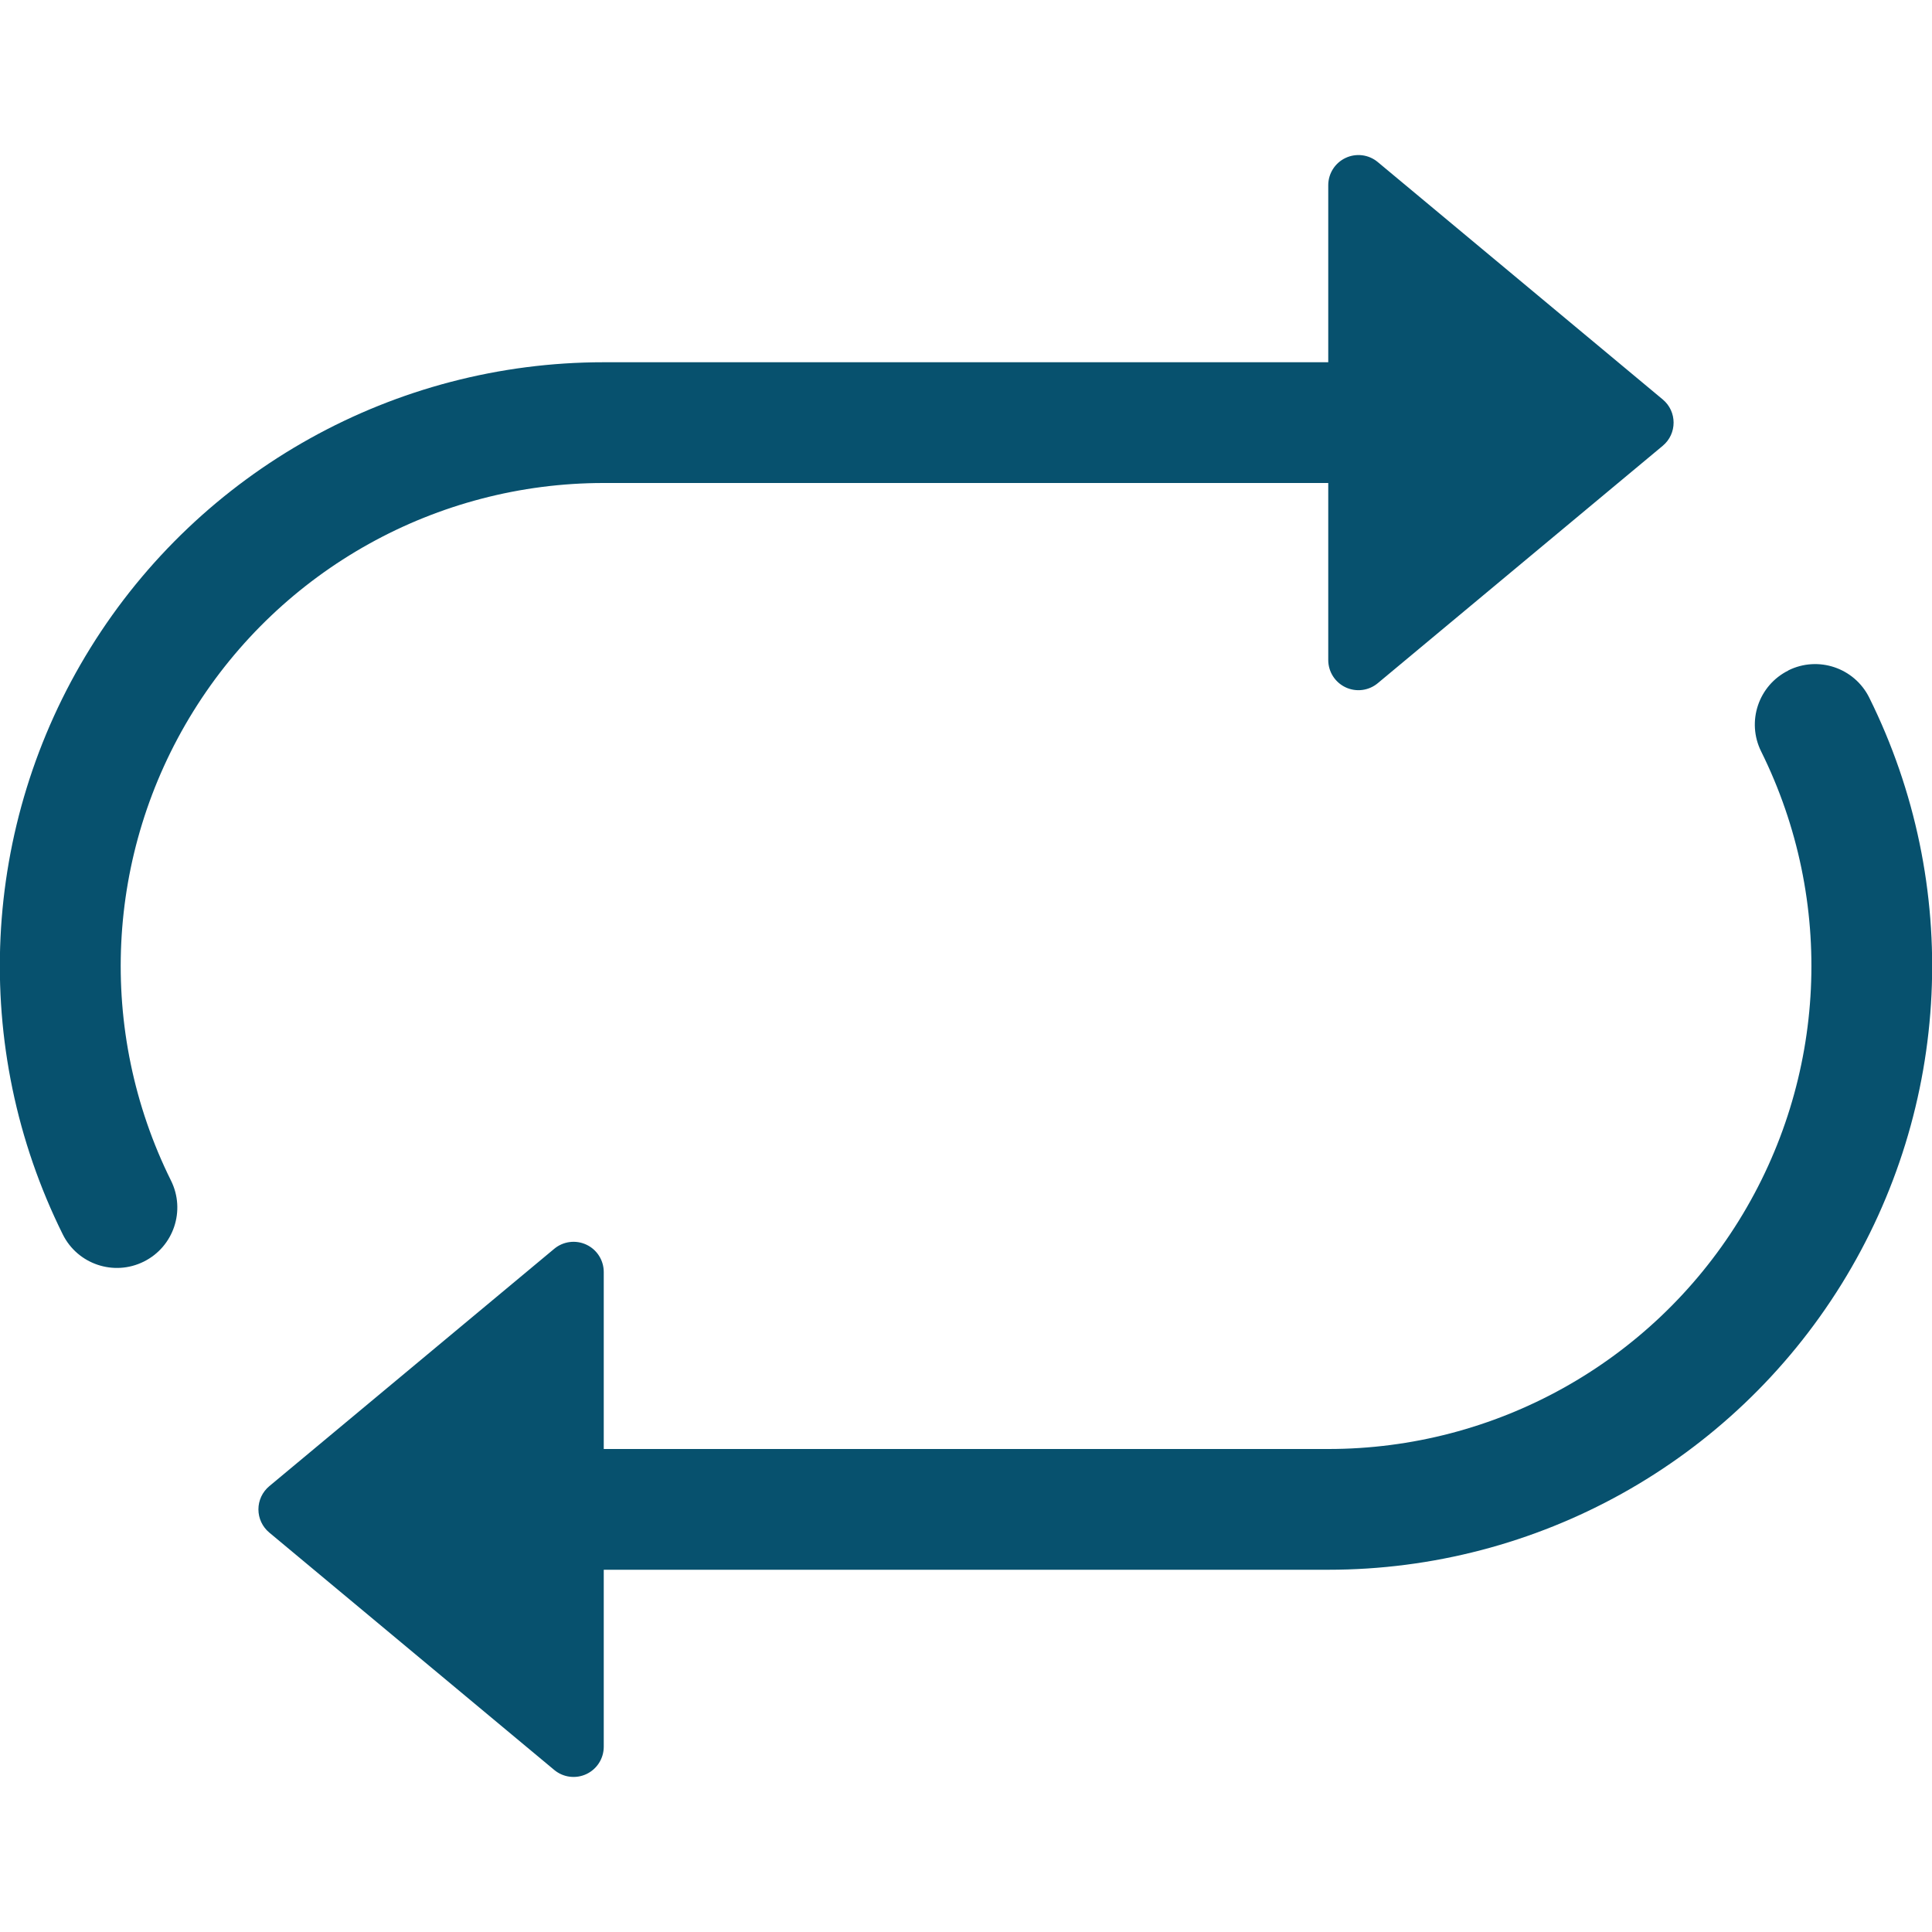
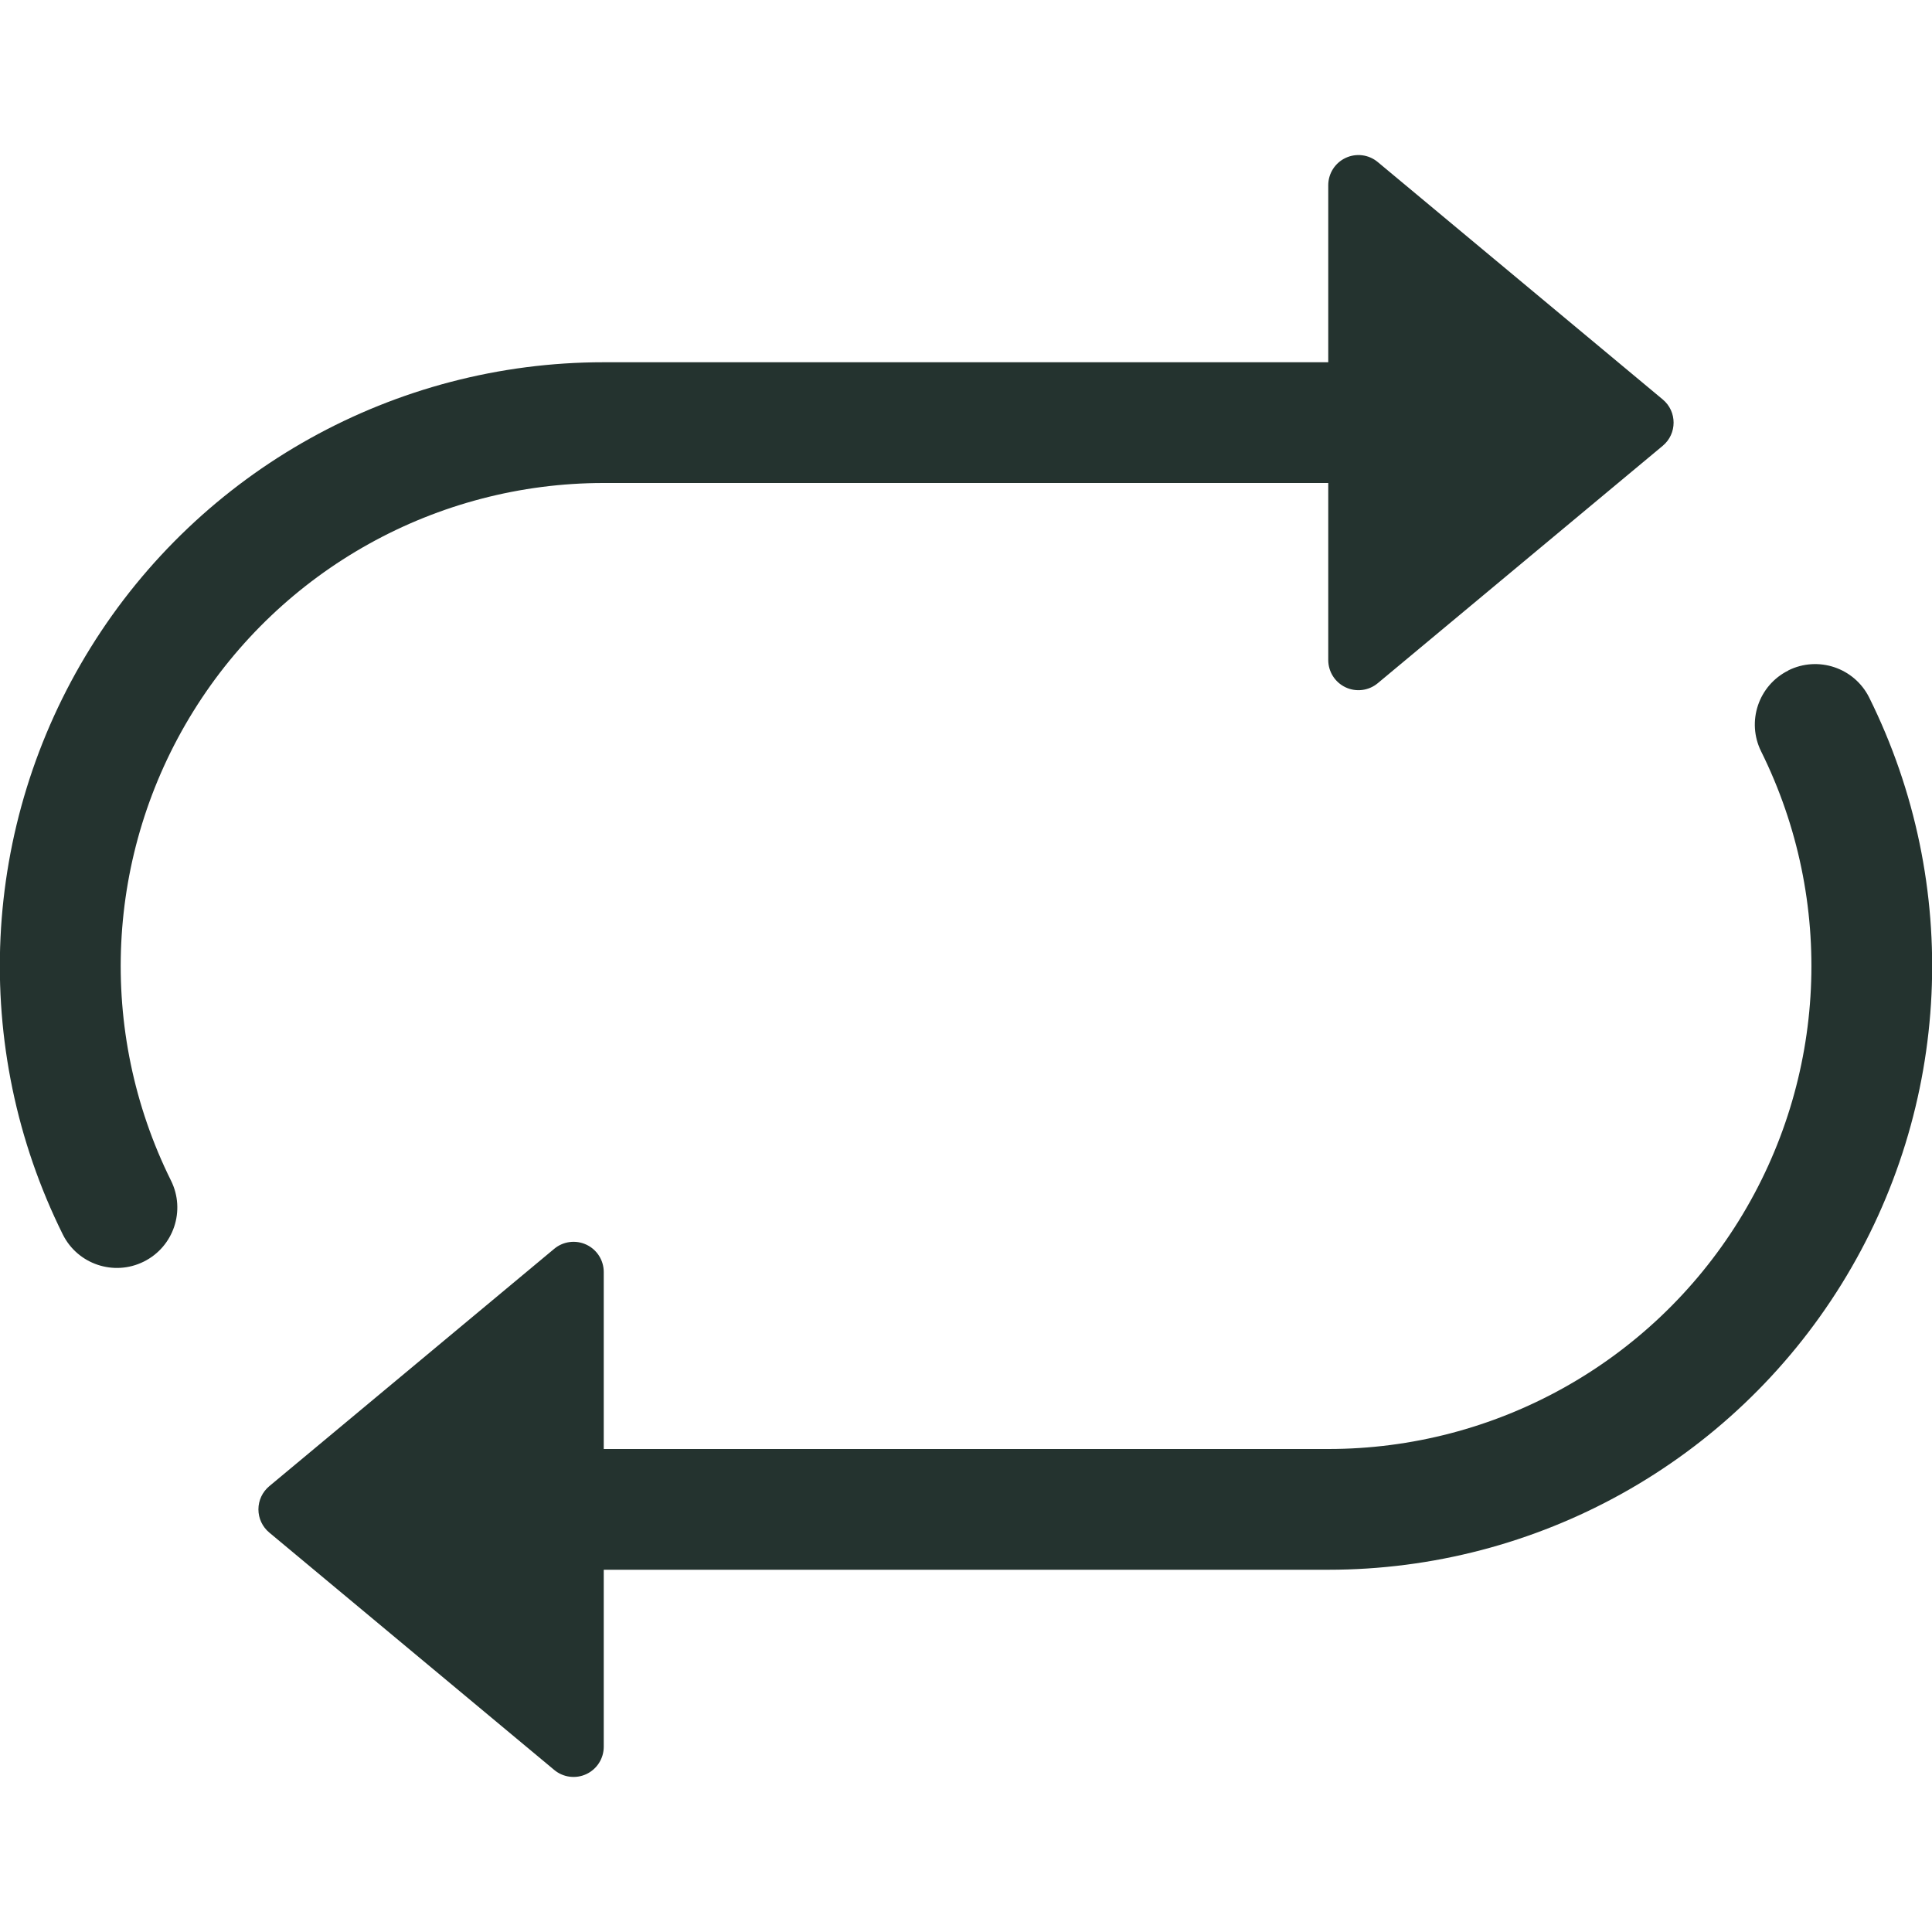
- <svg xmlns="http://www.w3.org/2000/svg" width="16" height="16" fill="#07516E" class="bi bi-repeat" viewBox="0 0 16 16">
+ <svg xmlns="http://www.w3.org/2000/svg" width="16" height="16" fill="#24332F" class="bi bi-repeat" viewBox="0 0 16 16">
  <path d="M11 5.466V4H5a4 4 0 0 0-3.584 5.777.5.5 0 1 1-.896.446A5 5 0 0 1 5 3h6V1.534a.25.25 0 0 1 .41-.192l2.36 1.966c.12.1.12.284 0 .384l-2.36 1.966a.25.25 0 0 1-.41-.192m3.81.086a.5.5 0 0 1 .67.225A5 5 0 0 1 11 13H5v1.466a.25.25 0 0 1-.41.192l-2.36-1.966a.25.25 0 0 1 0-.384l2.36-1.966a.25.25 0 0 1 .41.192V12h6a4 4 0 0 0 3.585-5.777.5.5 0 0 1 .225-.67Z" />
</svg>
